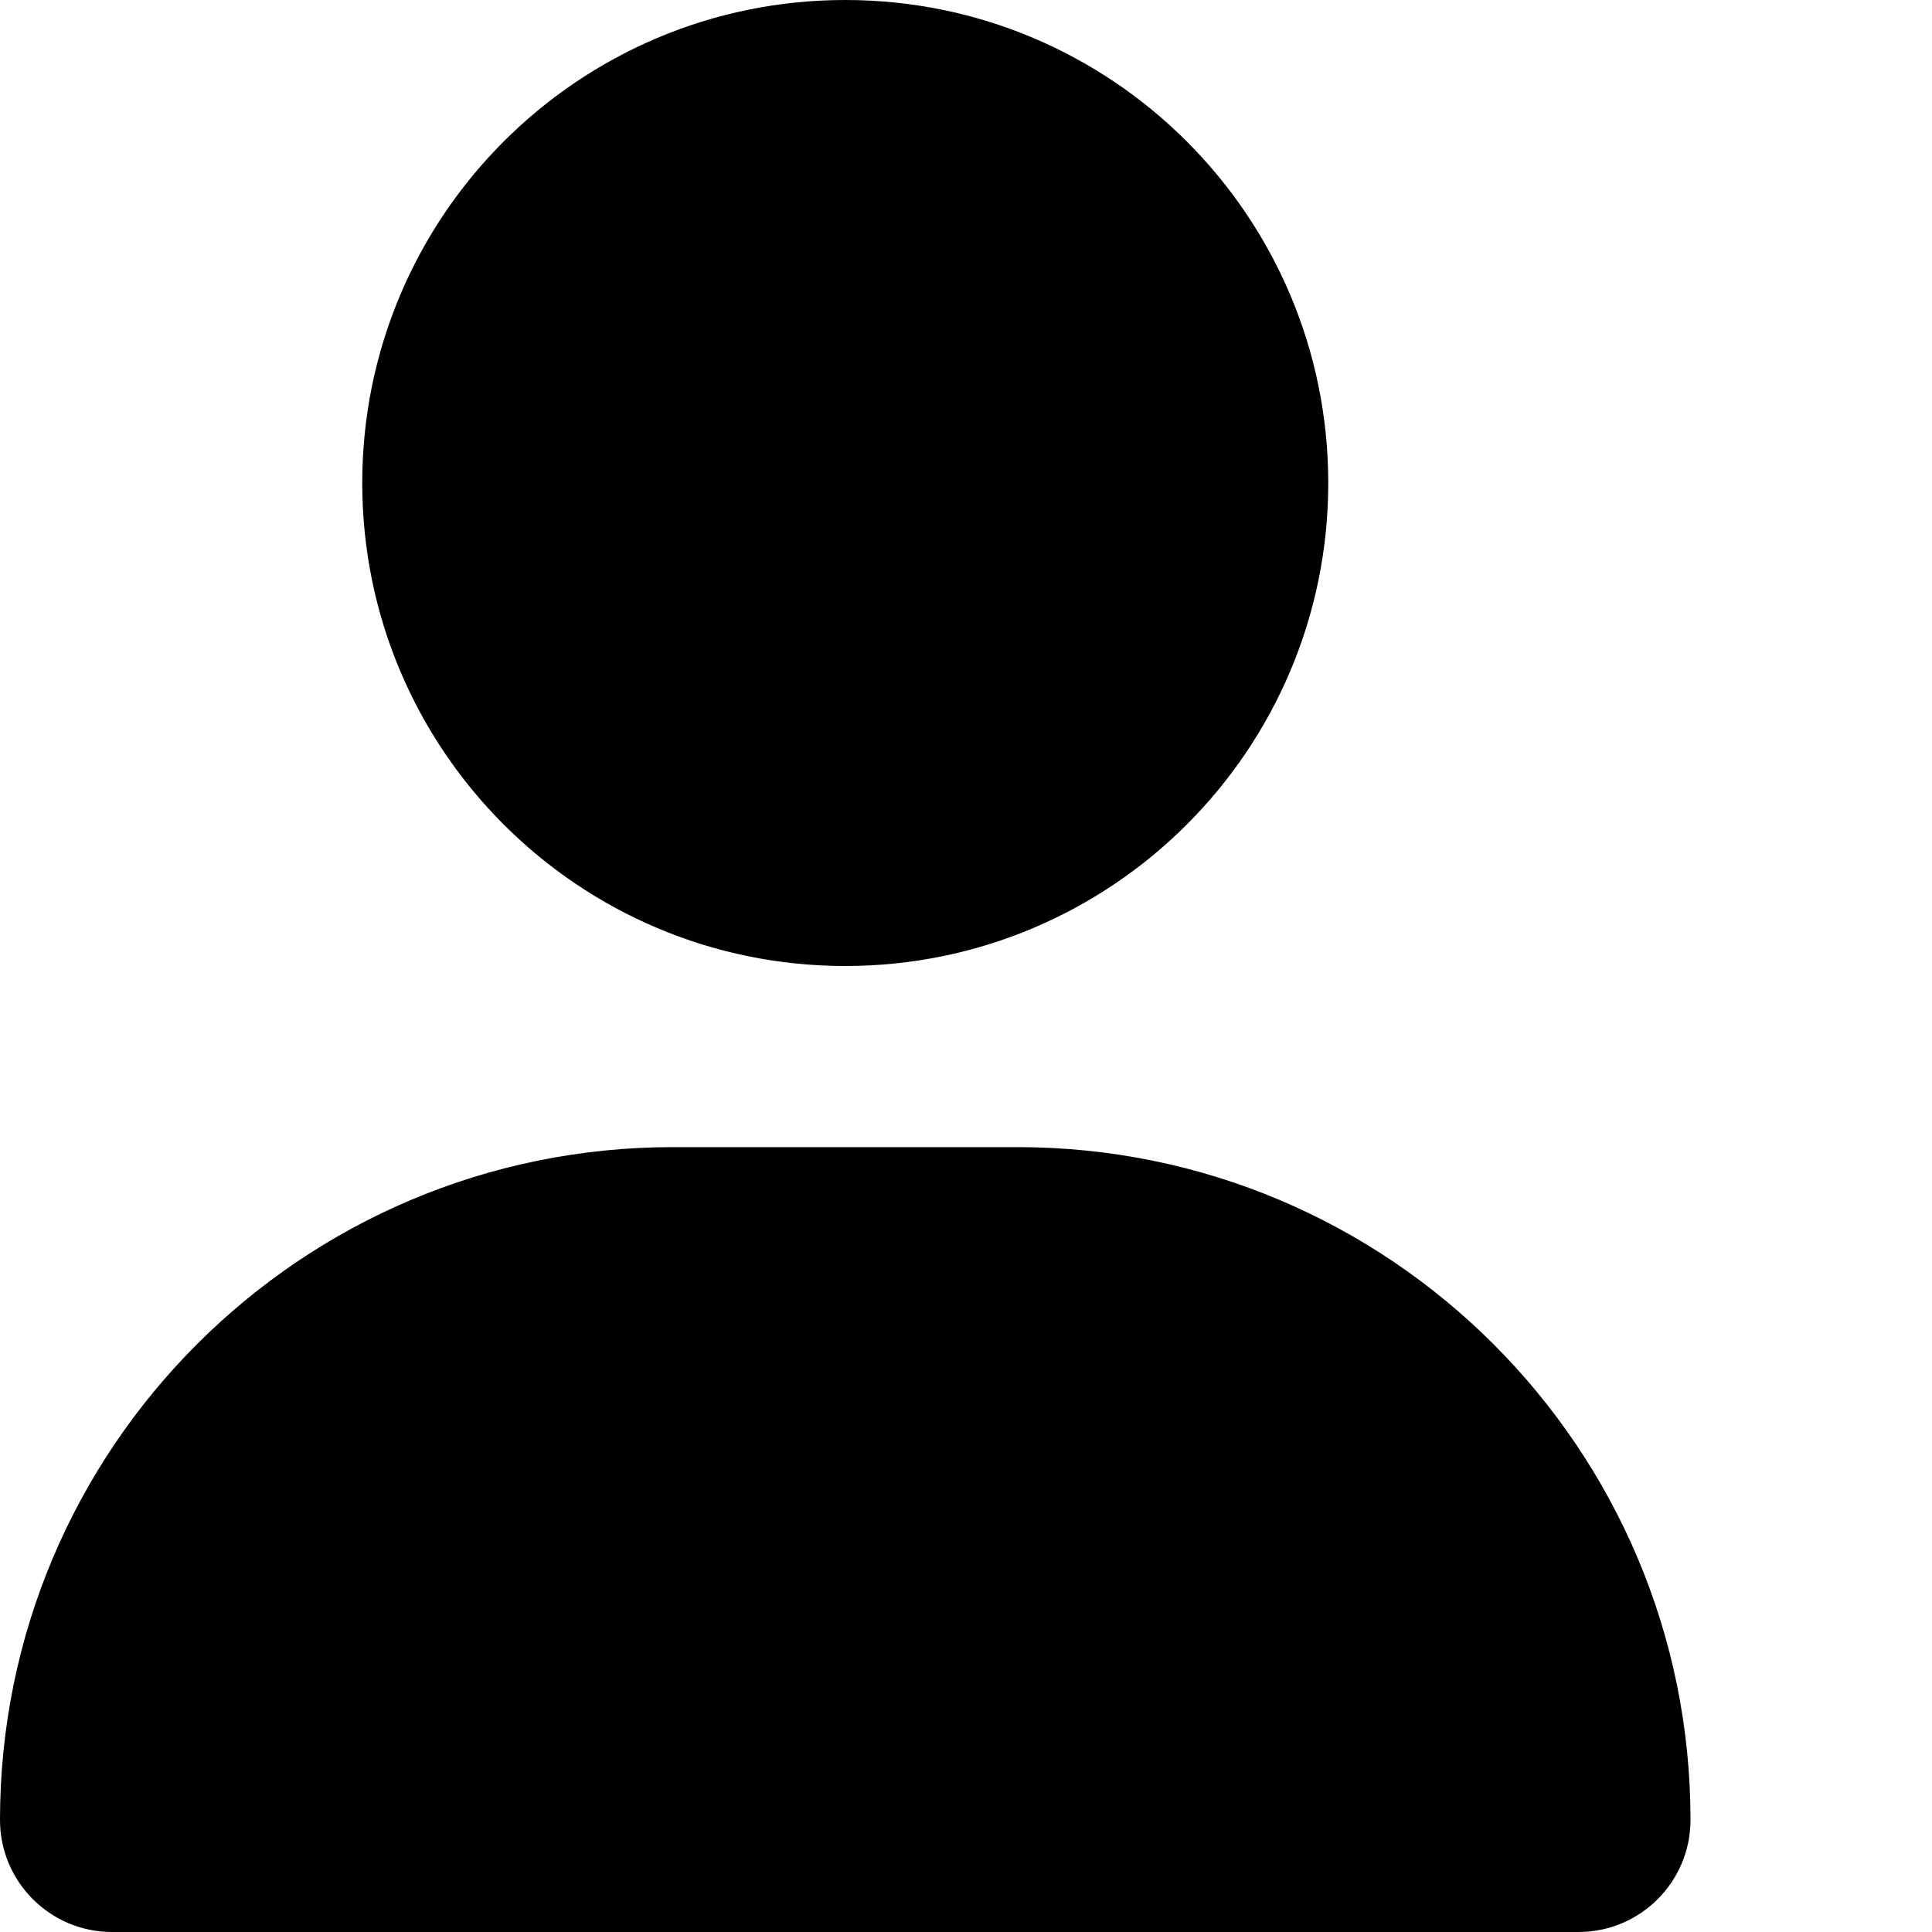
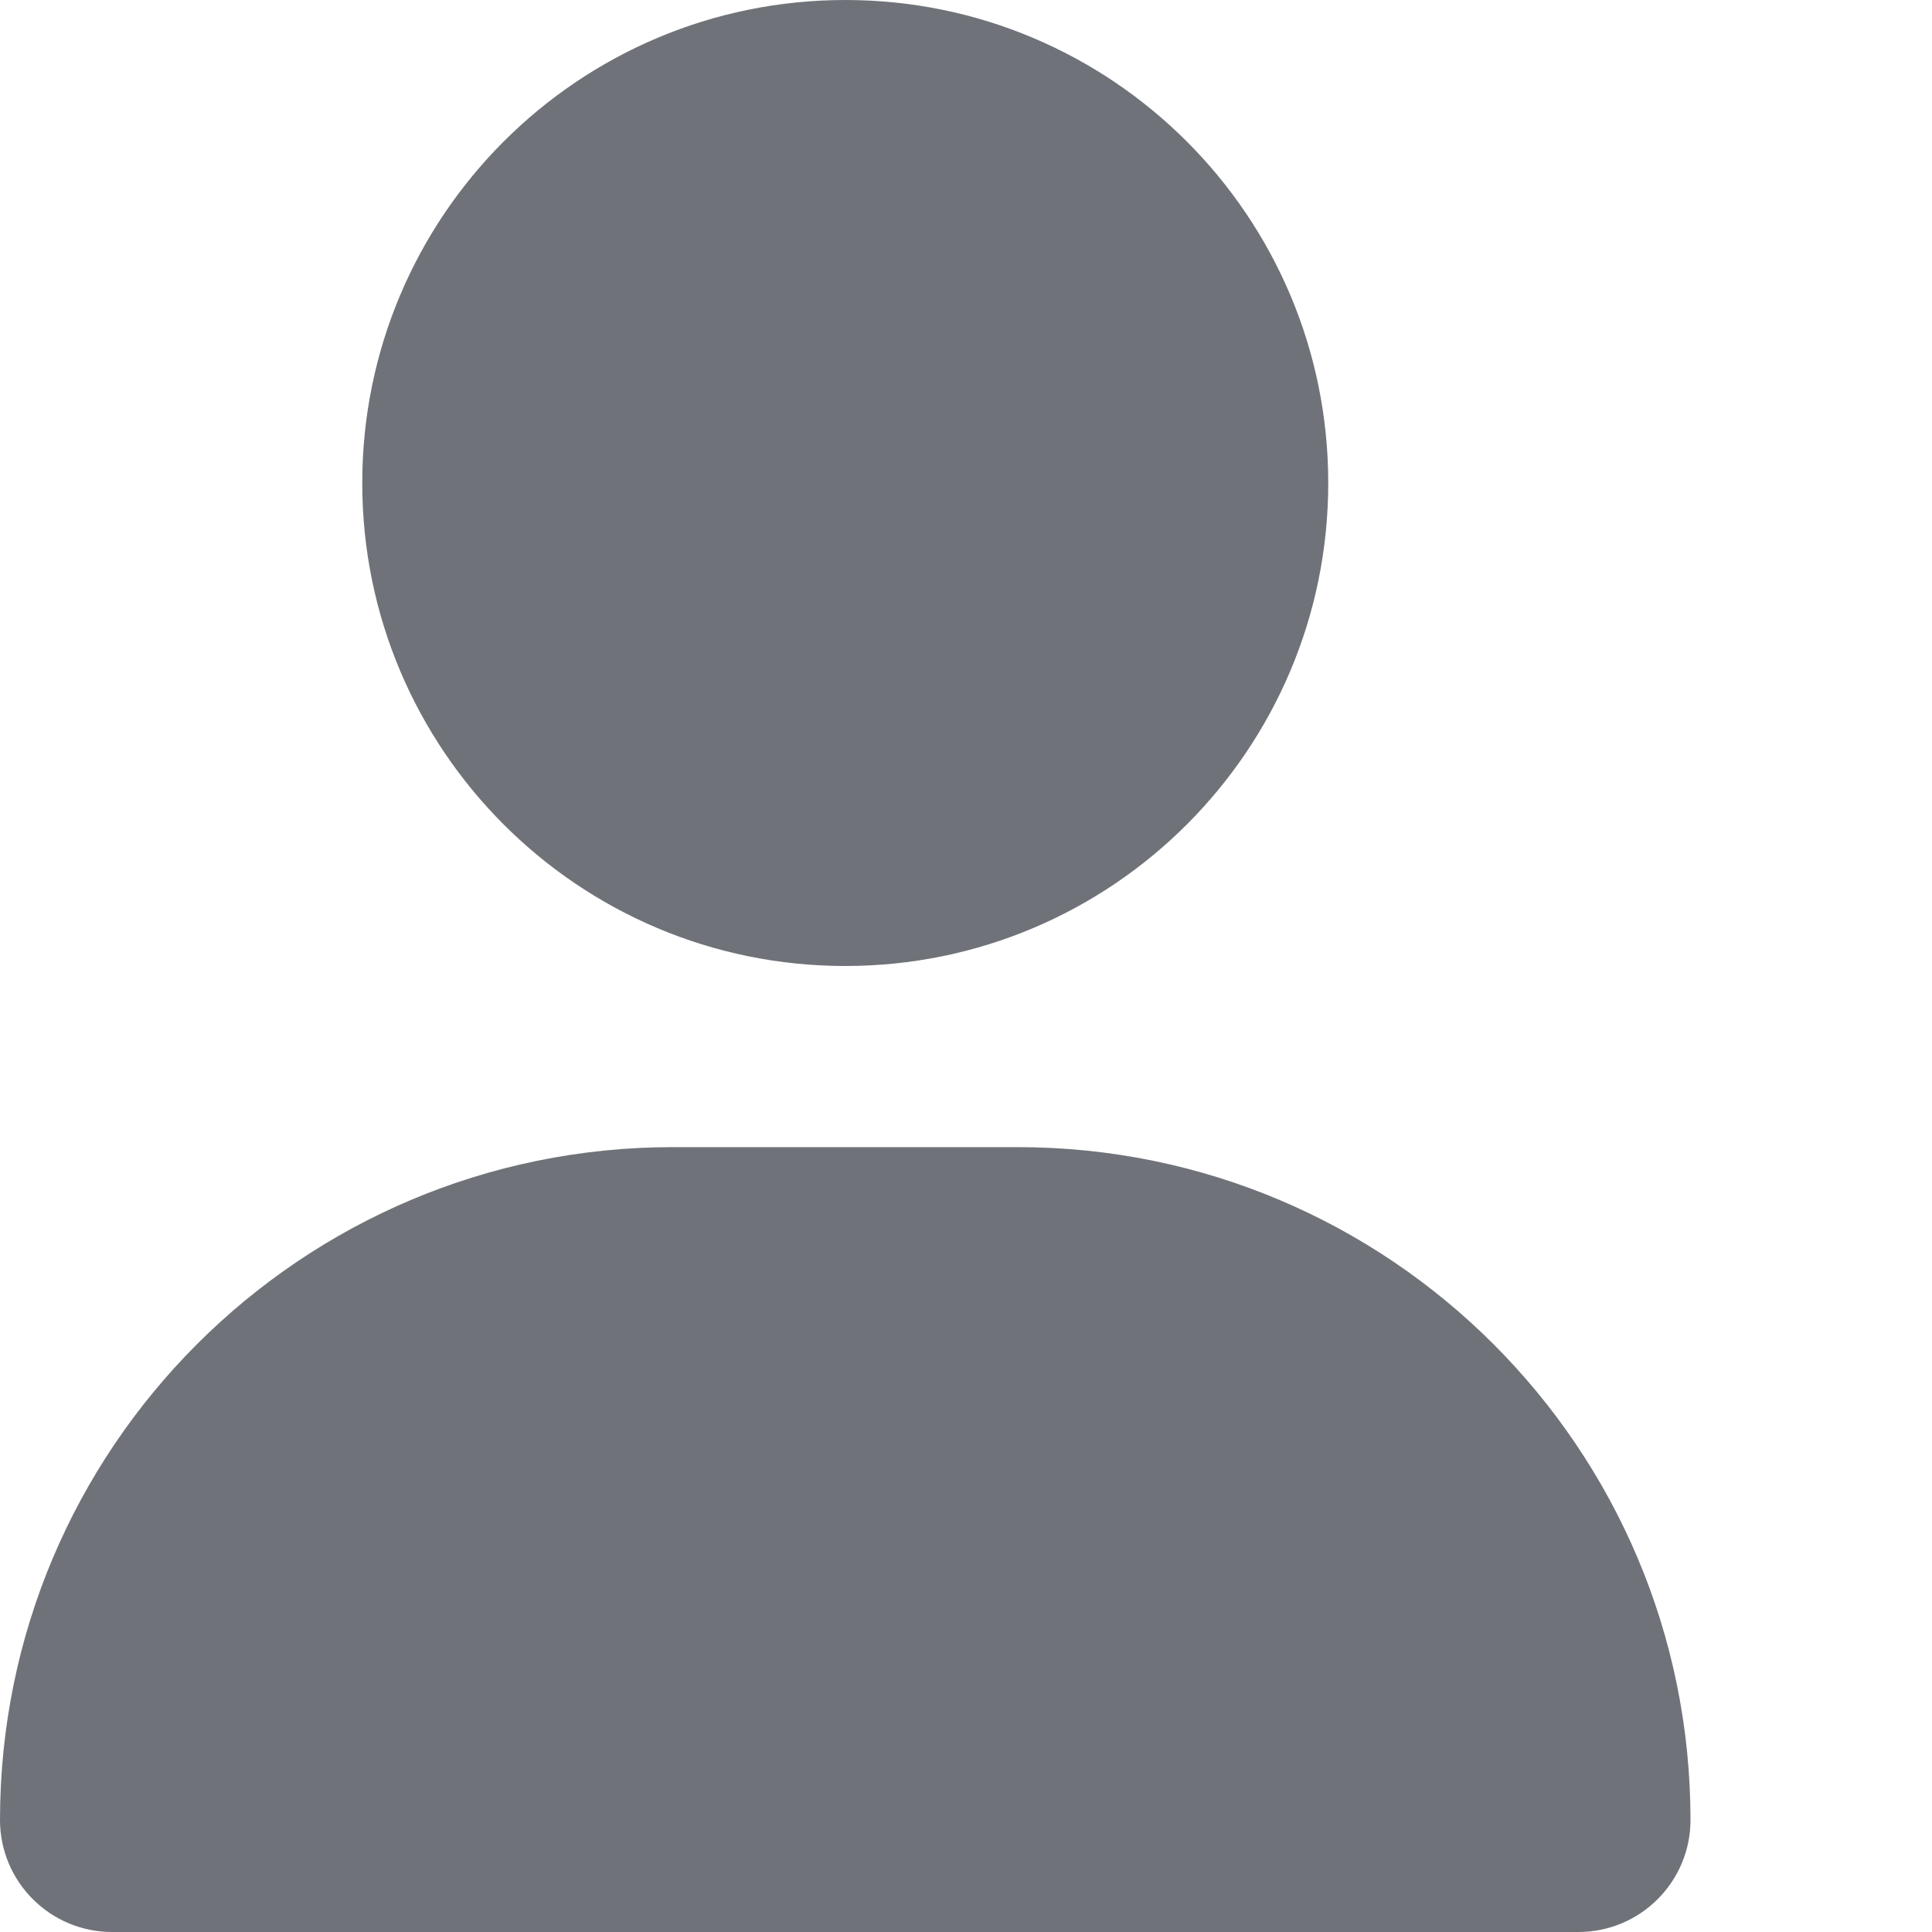
- <svg xmlns="http://www.w3.org/2000/svg" viewBox="0 0 512 512">
+ <svg xmlns="http://www.w3.org/2000/svg" fill="rgba(15, 22, 33, 0.6)" viewBox="0 0 512 512">
  <path d="M224 256A128 128 0 1 0 224 0a128 128 0 1 0 0 256zm-45.7 48C79.8 304 0 383.8 0 482.3C0 498.7 13.3 512 29.7 512H418.3c16.4 0 29.7-13.3 29.7-29.7C448 383.8 368.2 304 269.7 304H178.3z" />
</svg>
